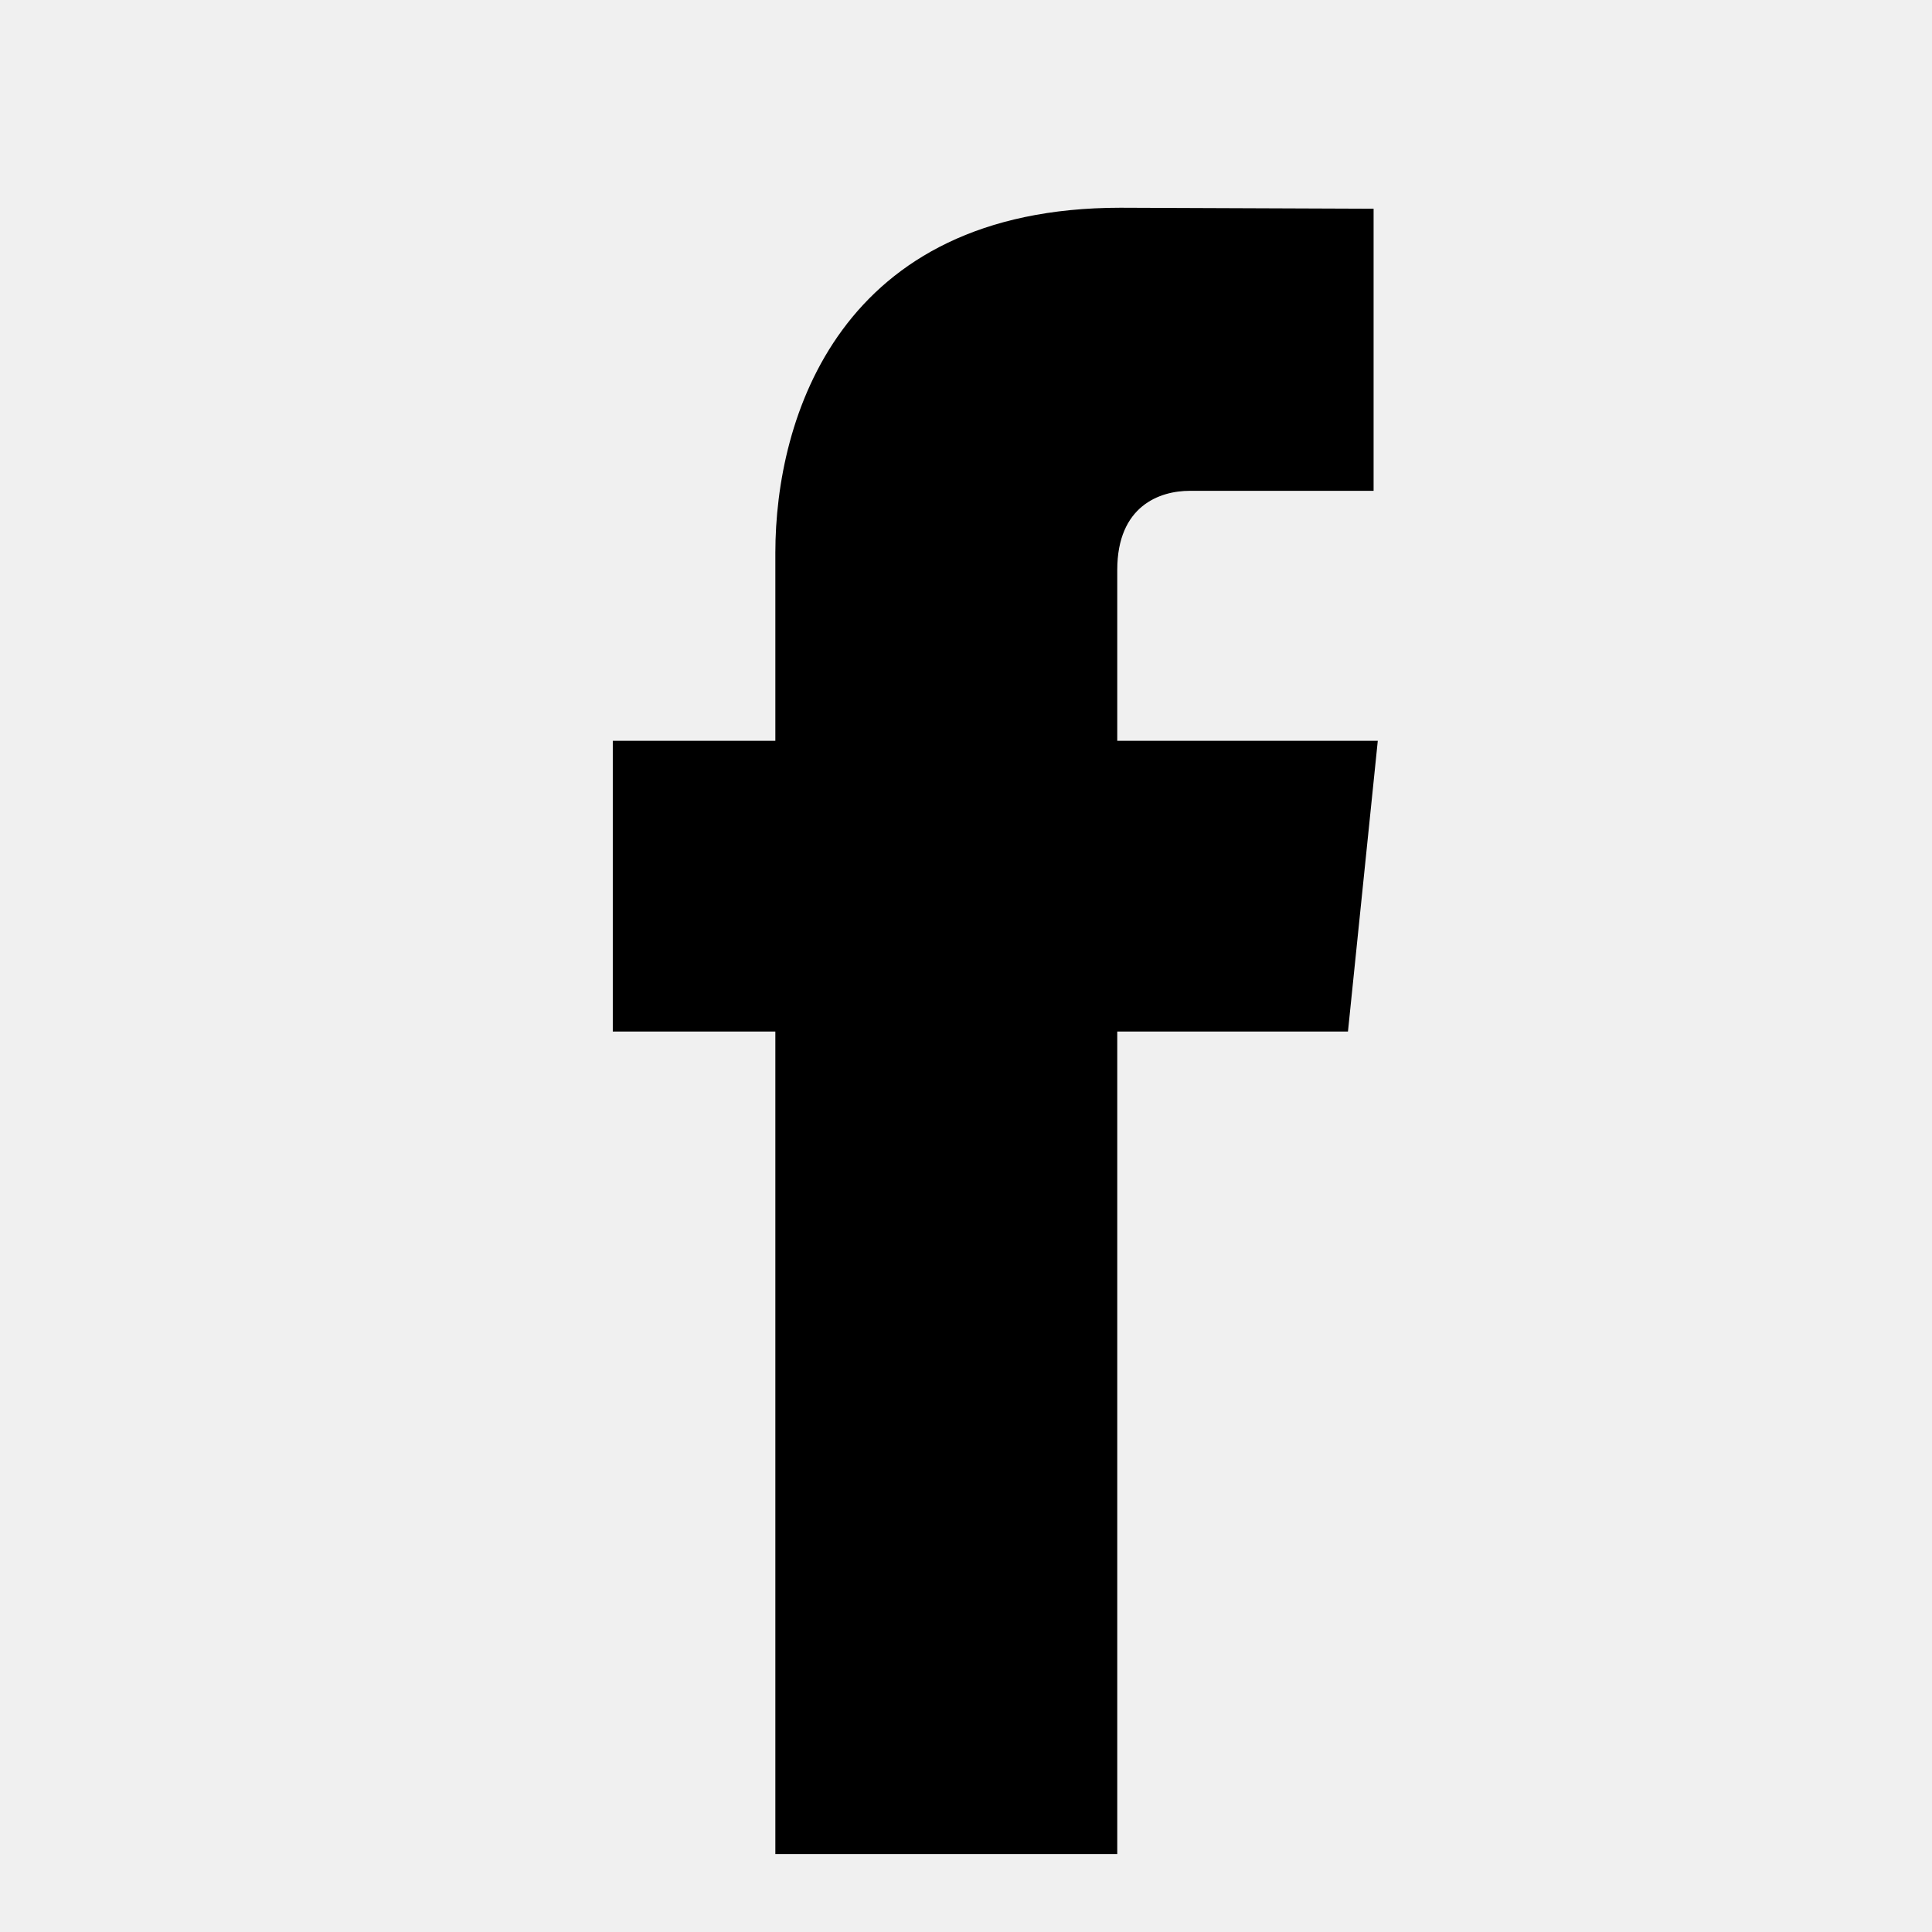
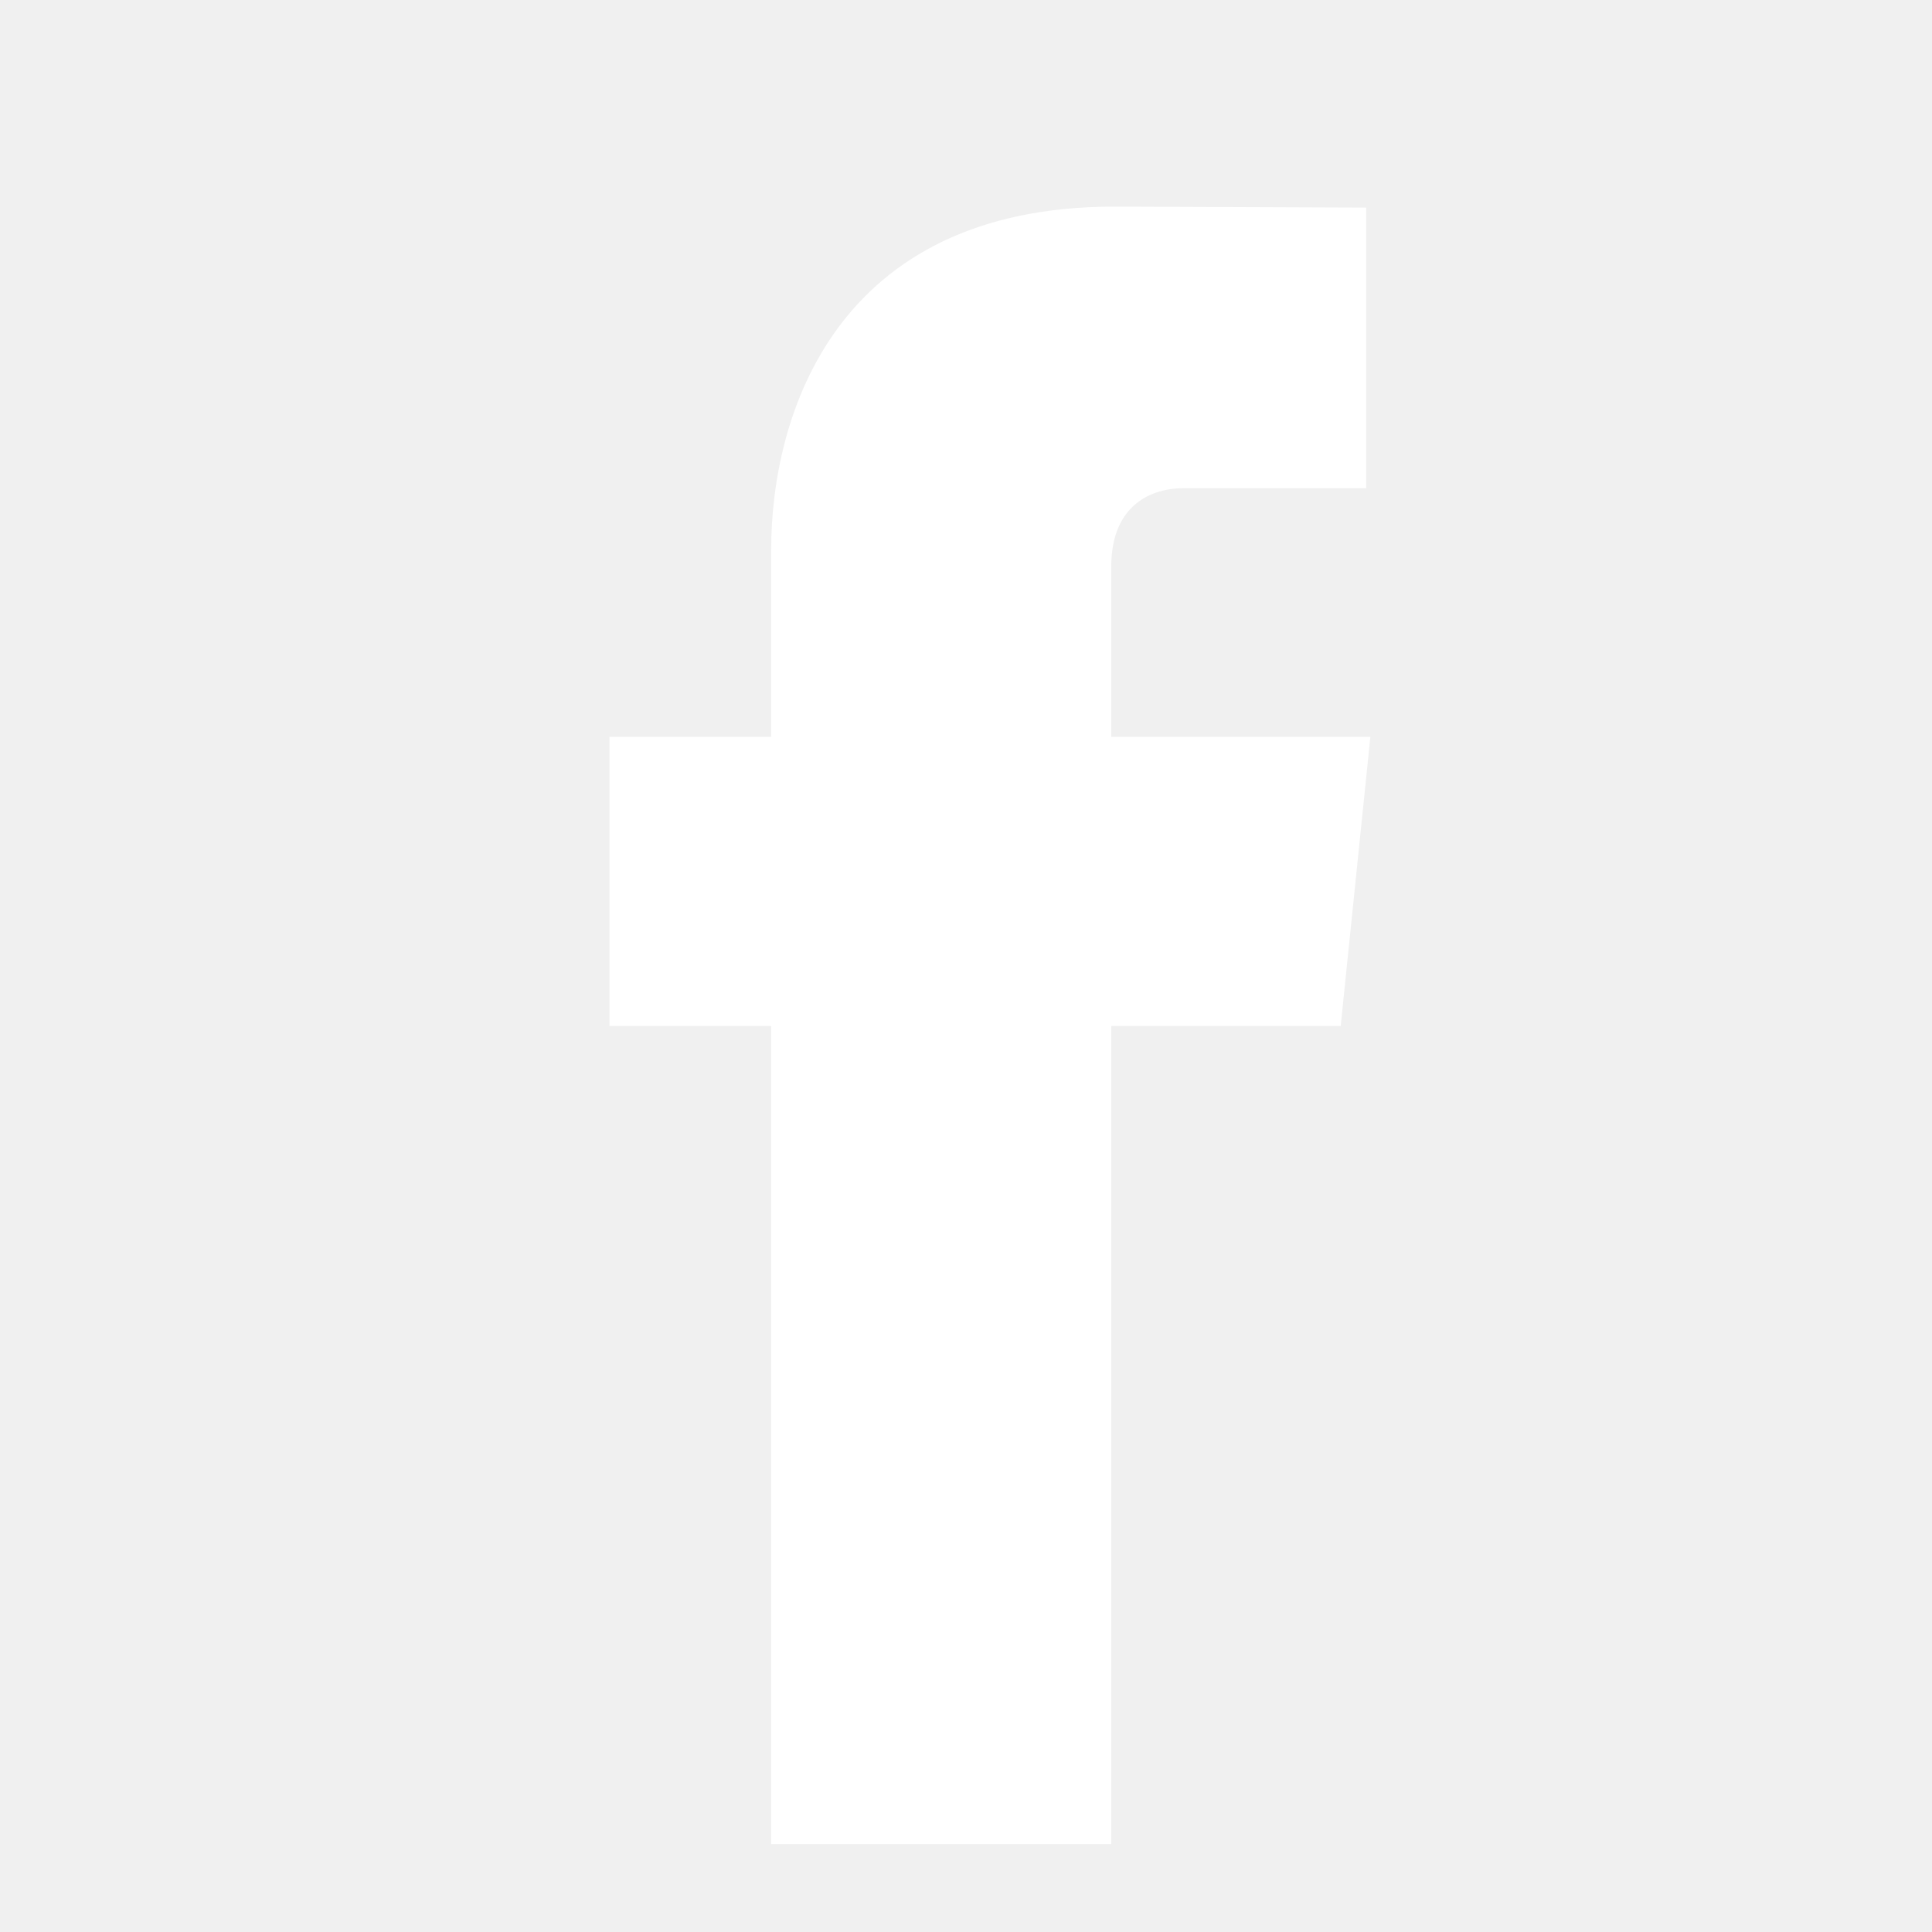
- <svg xmlns="http://www.w3.org/2000/svg" height="56.693" width="56.693">
-   <path d="M40.43 21.739h-7.645v-5.014c0-1.883 1.248-2.322 2.127-2.322h5.395V6.125l-7.43-.029c-8.248 0-10.125 6.174-10.125 10.125v5.518h-4.77v8.53h4.77v24.137h10.033V30.269h6.77l.875-8.53z" />
+ <svg xmlns="http://www.w3.org/2000/svg" width="34" height="34" viewBox="0 0 57 57">
+   <path fill="#fff" d="M40.43 21.739h-7.645v-5.014c0-1.883 1.248-2.322 2.127-2.322h5.395V6.125l-7.43-.029c-8.248 0-10.125 6.174-10.125 10.125v5.518h-4.77v8.53h4.77v24.137h10.033V30.269h6.77l.875-8.53z" />
</svg>
